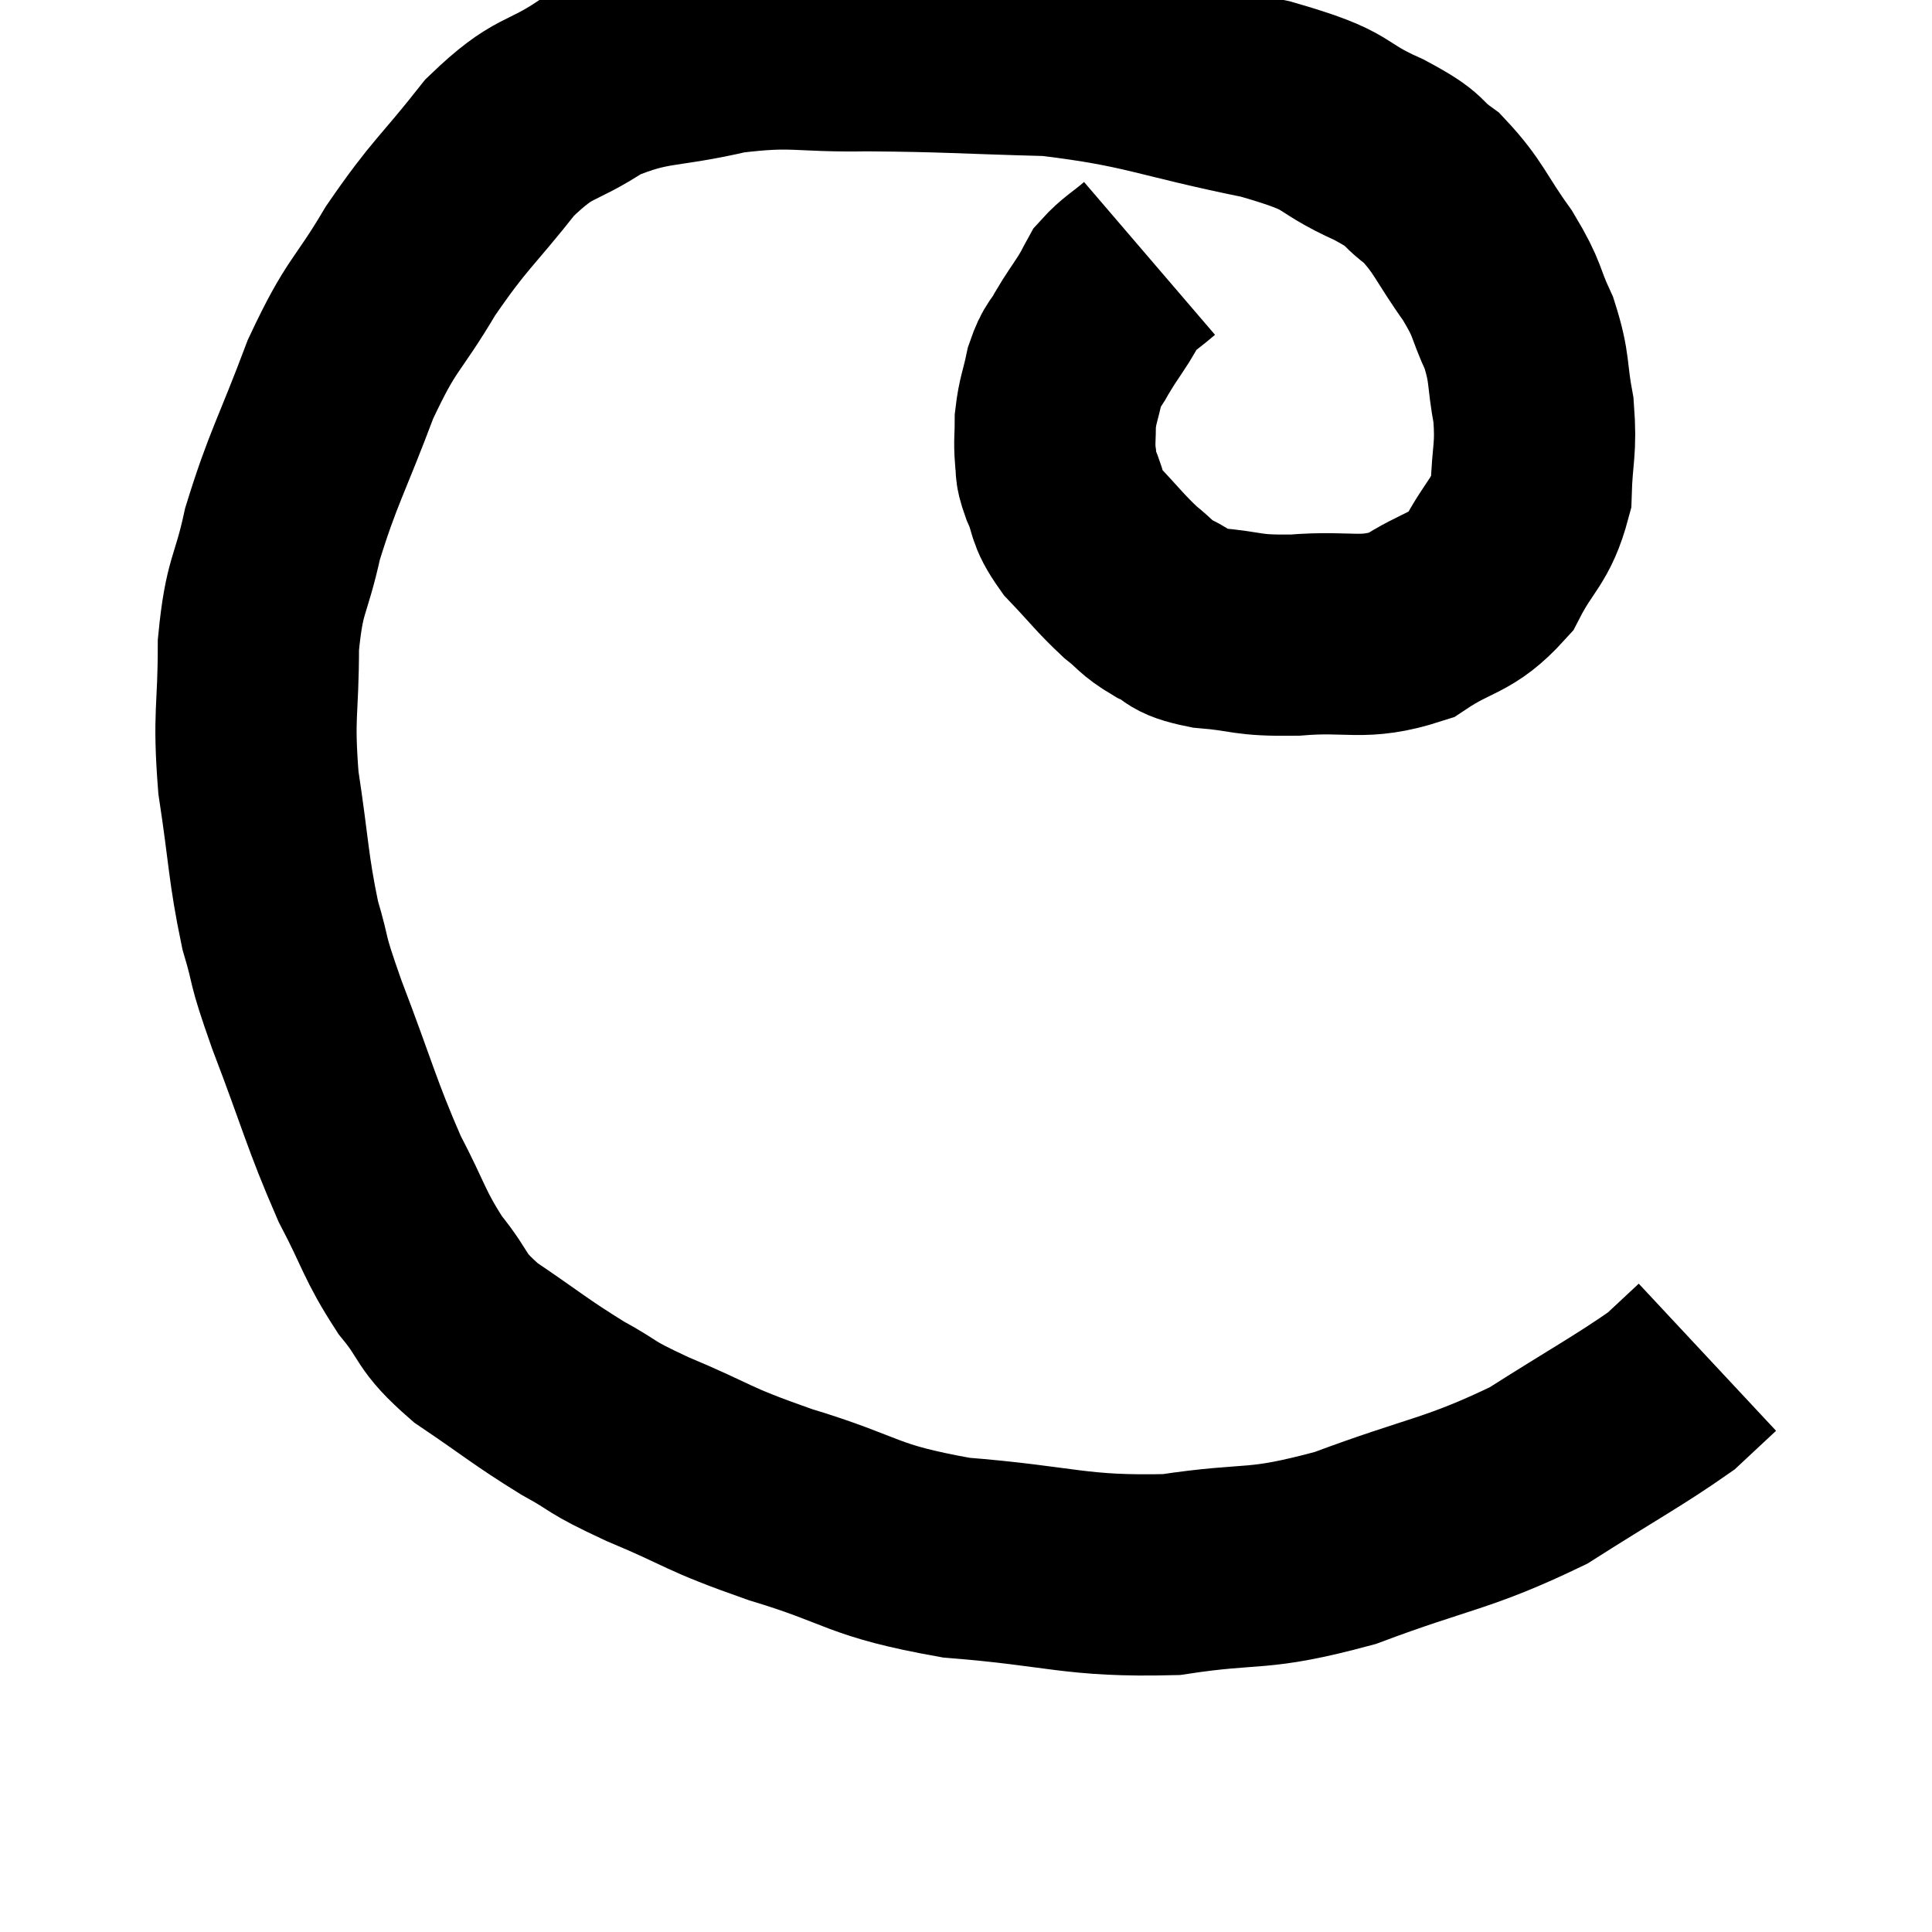
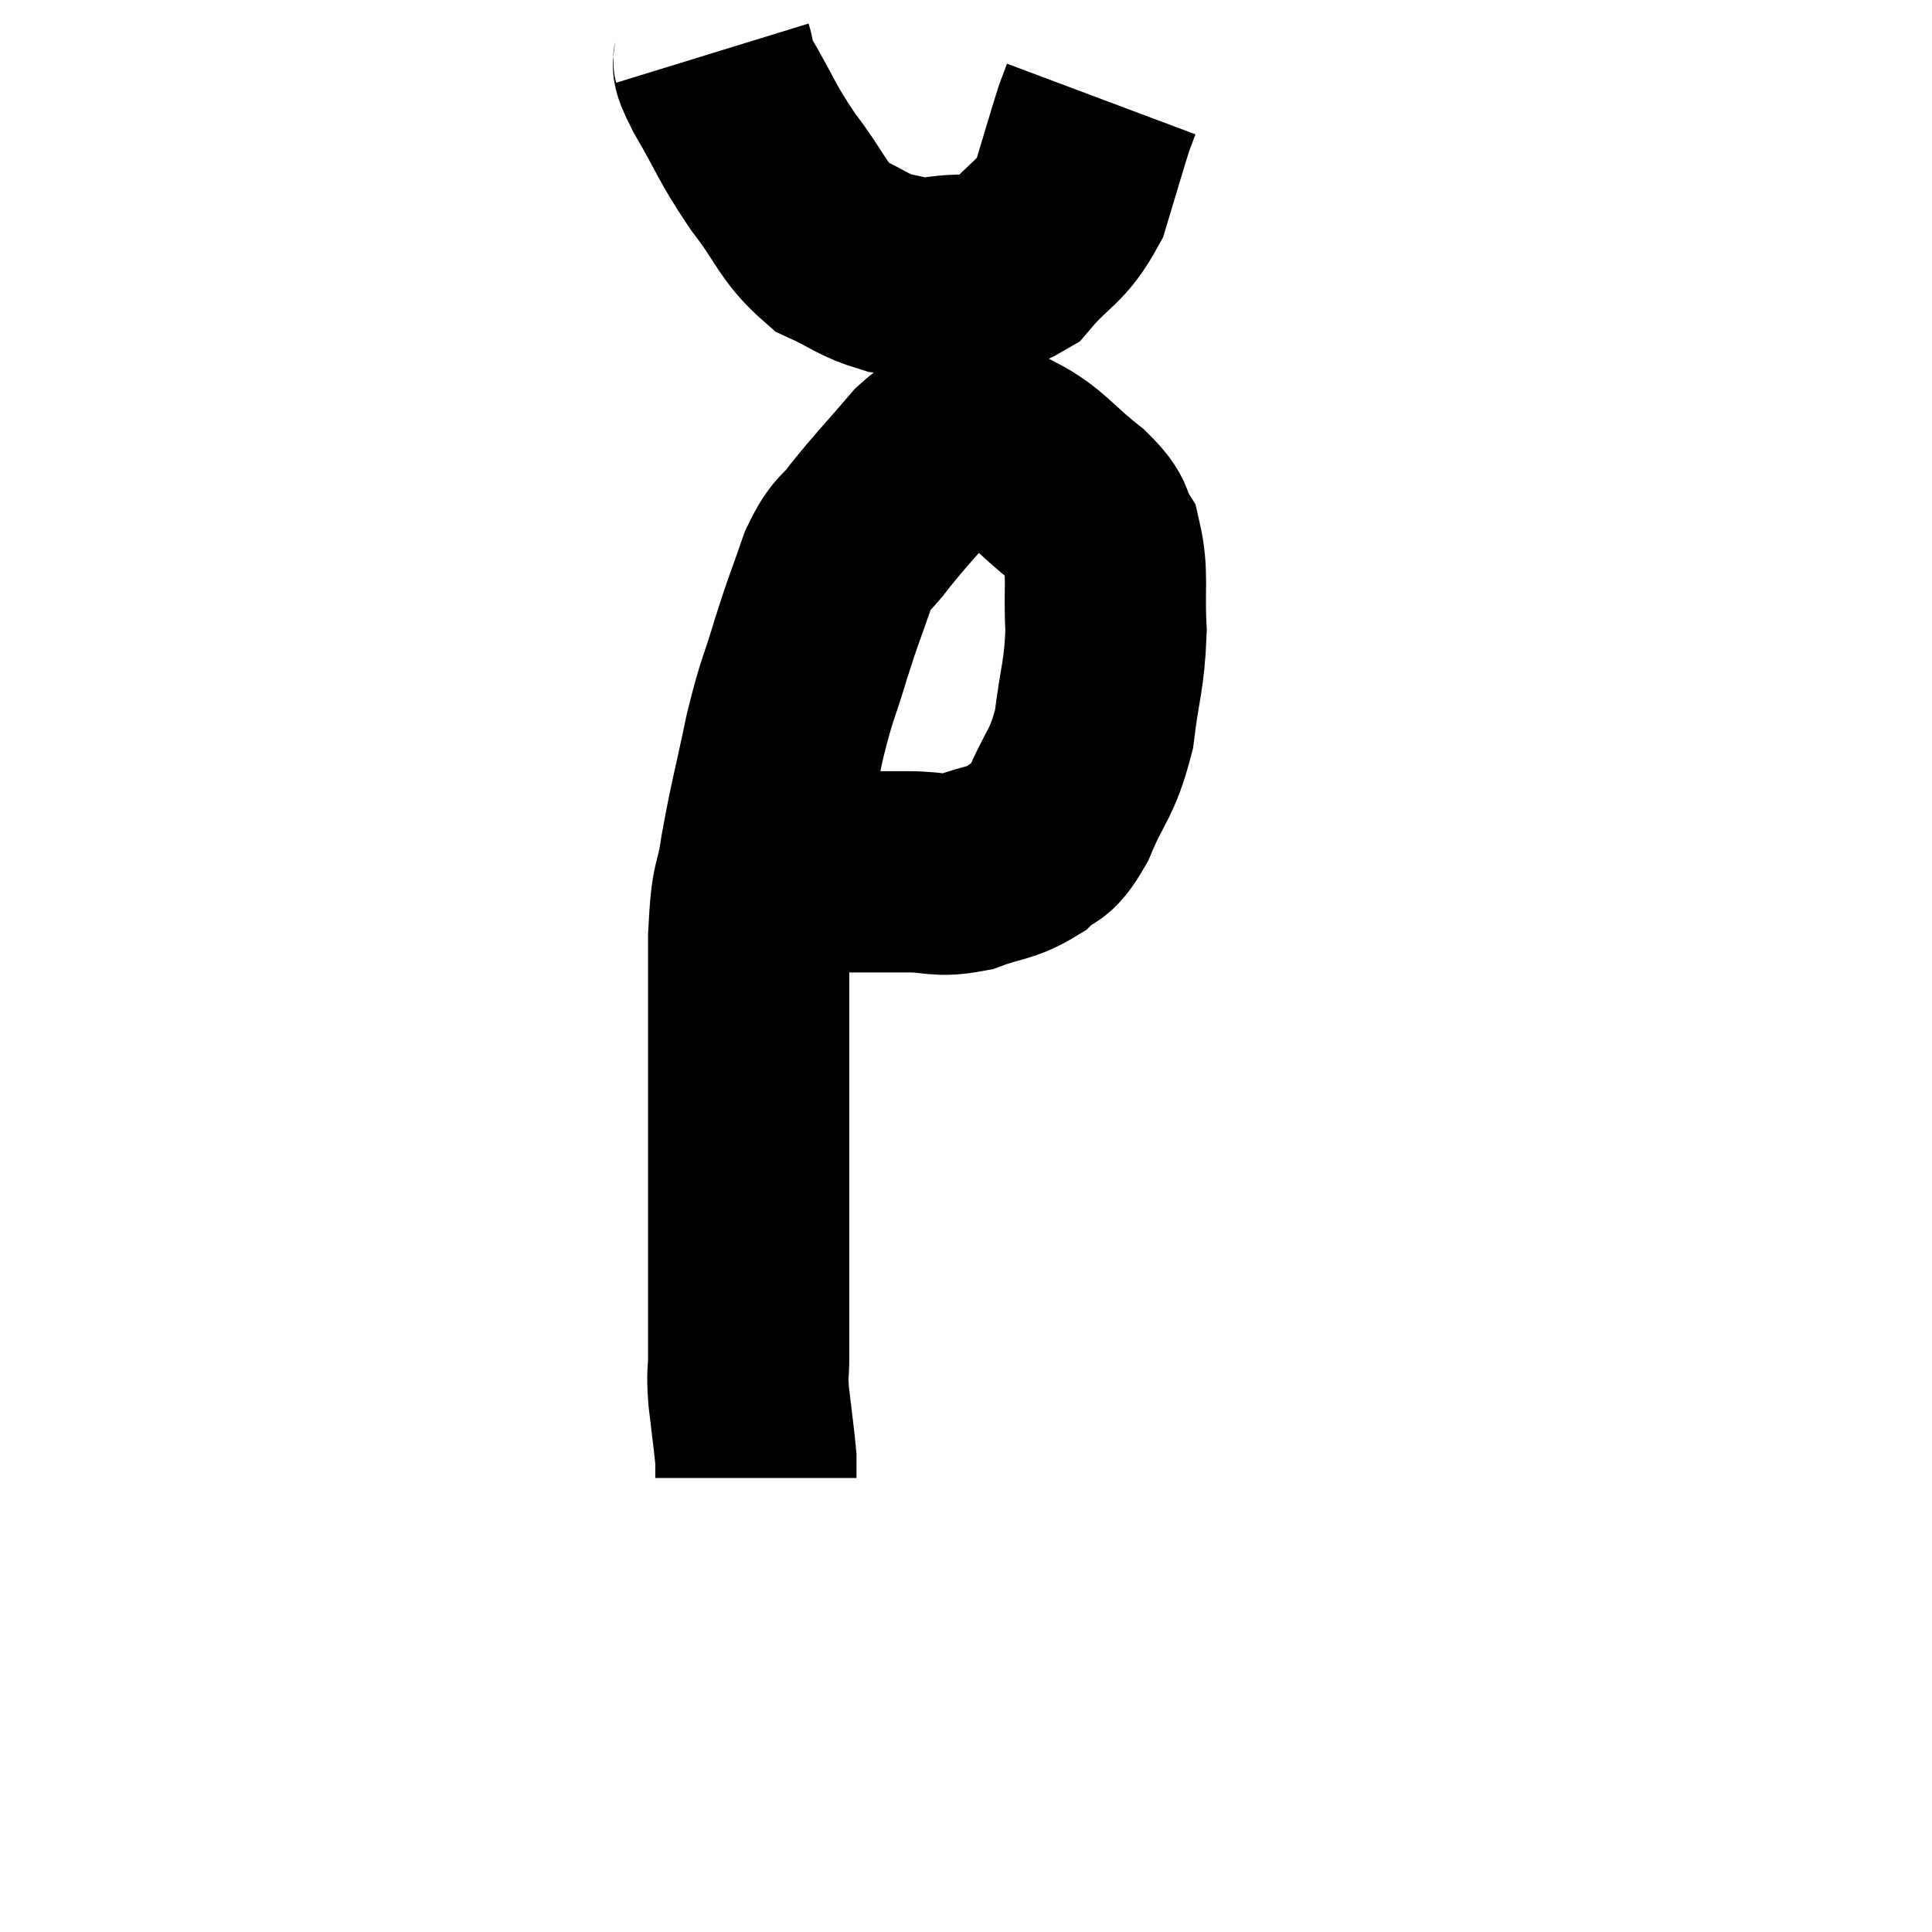
<svg xmlns="http://www.w3.org/2000/svg" width="48" height="48" viewBox="0 0 48 48">
-   <path d="M 28.56 6.42 C 28.14 6.78, 28.005 6.825, 27.72 7.14 C 27.57 7.41, 27.63 7.335, 27.42 7.68 C 27.15 8.1, 27.12 8.115, 26.88 8.52 C 26.67 8.91, 26.625 8.82, 26.46 9.3 C 26.34 9.87, 26.28 9.93, 26.22 10.44 C 26.22 10.89, 26.19 10.95, 26.22 11.34 C 26.28 11.67, 26.175 11.535, 26.34 12 C 26.61 12.6, 26.445 12.585, 26.88 13.2 C 27.48 13.83, 27.57 13.98, 28.08 14.46 C 28.5 14.79, 28.44 14.835, 28.92 15.12 C 29.46 15.36, 29.19 15.435, 30 15.6 C 31.08 15.69, 30.9 15.795, 32.16 15.78 C 33.6 15.66, 33.825 15.93, 35.04 15.54 C 36.03 14.88, 36.27 15.045, 37.02 14.22 C 37.53 13.23, 37.77 13.245, 38.04 12.24 C 38.07 11.22, 38.175 11.19, 38.1 10.2 C 37.92 9.24, 38.025 9.18, 37.74 8.28 C 37.35 7.44, 37.5 7.5, 36.96 6.6 C 36.27 5.64, 36.255 5.4, 35.58 4.68 C 34.92 4.2, 35.295 4.275, 34.26 3.72 C 32.85 3.09, 33.48 3.045, 31.44 2.46 C 28.77 1.92, 28.575 1.68, 26.1 1.38 C 23.82 1.32, 23.55 1.275, 21.54 1.26 C 19.8 1.29, 19.755 1.11, 18.06 1.32 C 16.41 1.71, 16.17 1.515, 14.76 2.1 C 13.59 2.88, 13.56 2.565, 12.42 3.66 C 11.31 5.07, 11.19 5.04, 10.2 6.48 C 9.33 7.95, 9.255 7.725, 8.46 9.42 C 7.74 11.34, 7.53 11.61, 7.02 13.26 C 6.72 14.64, 6.57 14.475, 6.42 16.02 C 6.42 17.73, 6.285 17.7, 6.42 19.44 C 6.69 21.21, 6.66 21.54, 6.96 22.98 C 7.29 24.09, 7.065 23.625, 7.62 25.2 C 8.4 27.24, 8.475 27.66, 9.18 29.28 C 9.81 30.48, 9.78 30.66, 10.44 31.68 C 11.13 32.52, 10.875 32.535, 11.82 33.36 C 13.02 34.17, 13.155 34.32, 14.22 34.98 C 15.15 35.49, 14.79 35.4, 16.08 36 C 17.73 36.69, 17.46 36.705, 19.38 37.38 C 21.57 38.04, 21.33 38.265, 23.76 38.7 C 26.43 38.91, 26.685 39.18, 29.1 39.12 C 31.26 38.79, 31.14 39.075, 33.42 38.46 C 35.82 37.56, 36.195 37.635, 38.22 36.66 C 39.87 35.61, 40.47 35.295, 41.52 34.56 C 41.97 34.14, 42.195 33.93, 42.42 33.72 C 42.42 33.72, 42.42 33.72, 42.42 33.72 L 42.42 33.72" fill="none" stroke="black" stroke-width="5" />
+   <path d="M 18.84 21.3 C 19.29 21.39, 19.215 21.39, 19.74 21.48 C 20.34 21.57, 20.235 21.615, 20.94 21.66 C 21.75 21.66, 21.795 21.66, 22.56 21.66 C 23.28 21.66, 23.28 21.795, 24 21.66 C 24.72 21.39, 24.87 21.465, 25.44 21.12 C 25.86 20.7, 25.845 21.03, 26.28 20.28 C 26.73 19.2, 26.88 19.275, 27.18 18.12 C 27.33 16.89, 27.435 16.815, 27.48 15.66 C 27.42 14.58, 27.54 14.28, 27.36 13.5 C 27.06 13.02, 27.33 13.11, 26.76 12.54 C 25.92 11.88, 25.8 11.595, 25.08 11.22 C 24.48 11.13, 24.39 10.995, 23.88 11.04 C 23.46 11.22, 23.61 10.89, 23.04 11.4 C 22.32 12.24, 22.155 12.39, 21.6 13.08 C 21.21 13.62, 21.18 13.41, 20.82 14.16 C 20.49 15.12, 20.49 15.045, 20.16 16.08 C 19.83 17.19, 19.815 17.025, 19.5 18.3 C 19.2 19.74, 19.125 19.935, 18.9 21.18 C 18.75 22.23, 18.675 21.75, 18.6 23.28 C 18.6 25.29, 18.6 25.26, 18.6 27.3 C 18.6 29.37, 18.6 29.835, 18.6 31.44 C 18.6 32.58, 18.6 32.91, 18.6 33.72 C 18.6 34.2, 18.555 34.05, 18.6 34.68 C 18.69 35.46, 18.735 35.76, 18.78 36.24 C 18.78 36.42, 18.78 36.48, 18.78 36.6 C 18.78 36.66, 18.78 36.69, 18.78 36.72 C 18.78 36.72, 18.78 36.72, 18.78 36.72 L 18.78 36.72" fill="none" stroke="black" stroke-width="5" />
+   <path d="M 17.7 1.32 C 17.82 1.71, 17.565 1.365, 17.94 2.1 C 18.57 3.18, 18.525 3.255, 19.2 4.26 C 19.92 5.19, 19.92 5.49, 20.64 6.12 C 21.36 6.45, 21.435 6.585, 22.08 6.78 C 22.65 6.84, 22.44 6.96, 23.22 6.9 C 24.21 6.72, 24.36 7.035, 25.2 6.54 C 25.89 5.73, 26.085 5.82, 26.58 4.92 C 26.88 3.93, 26.985 3.555, 27.18 2.94 C 27.27 2.7, 27.315 2.58, 27.36 2.46 C 27.36 2.46, 27.36 2.46, 27.36 2.46 L 27.36 2.46" fill="none" stroke="black" stroke-width="5" />
</svg>
